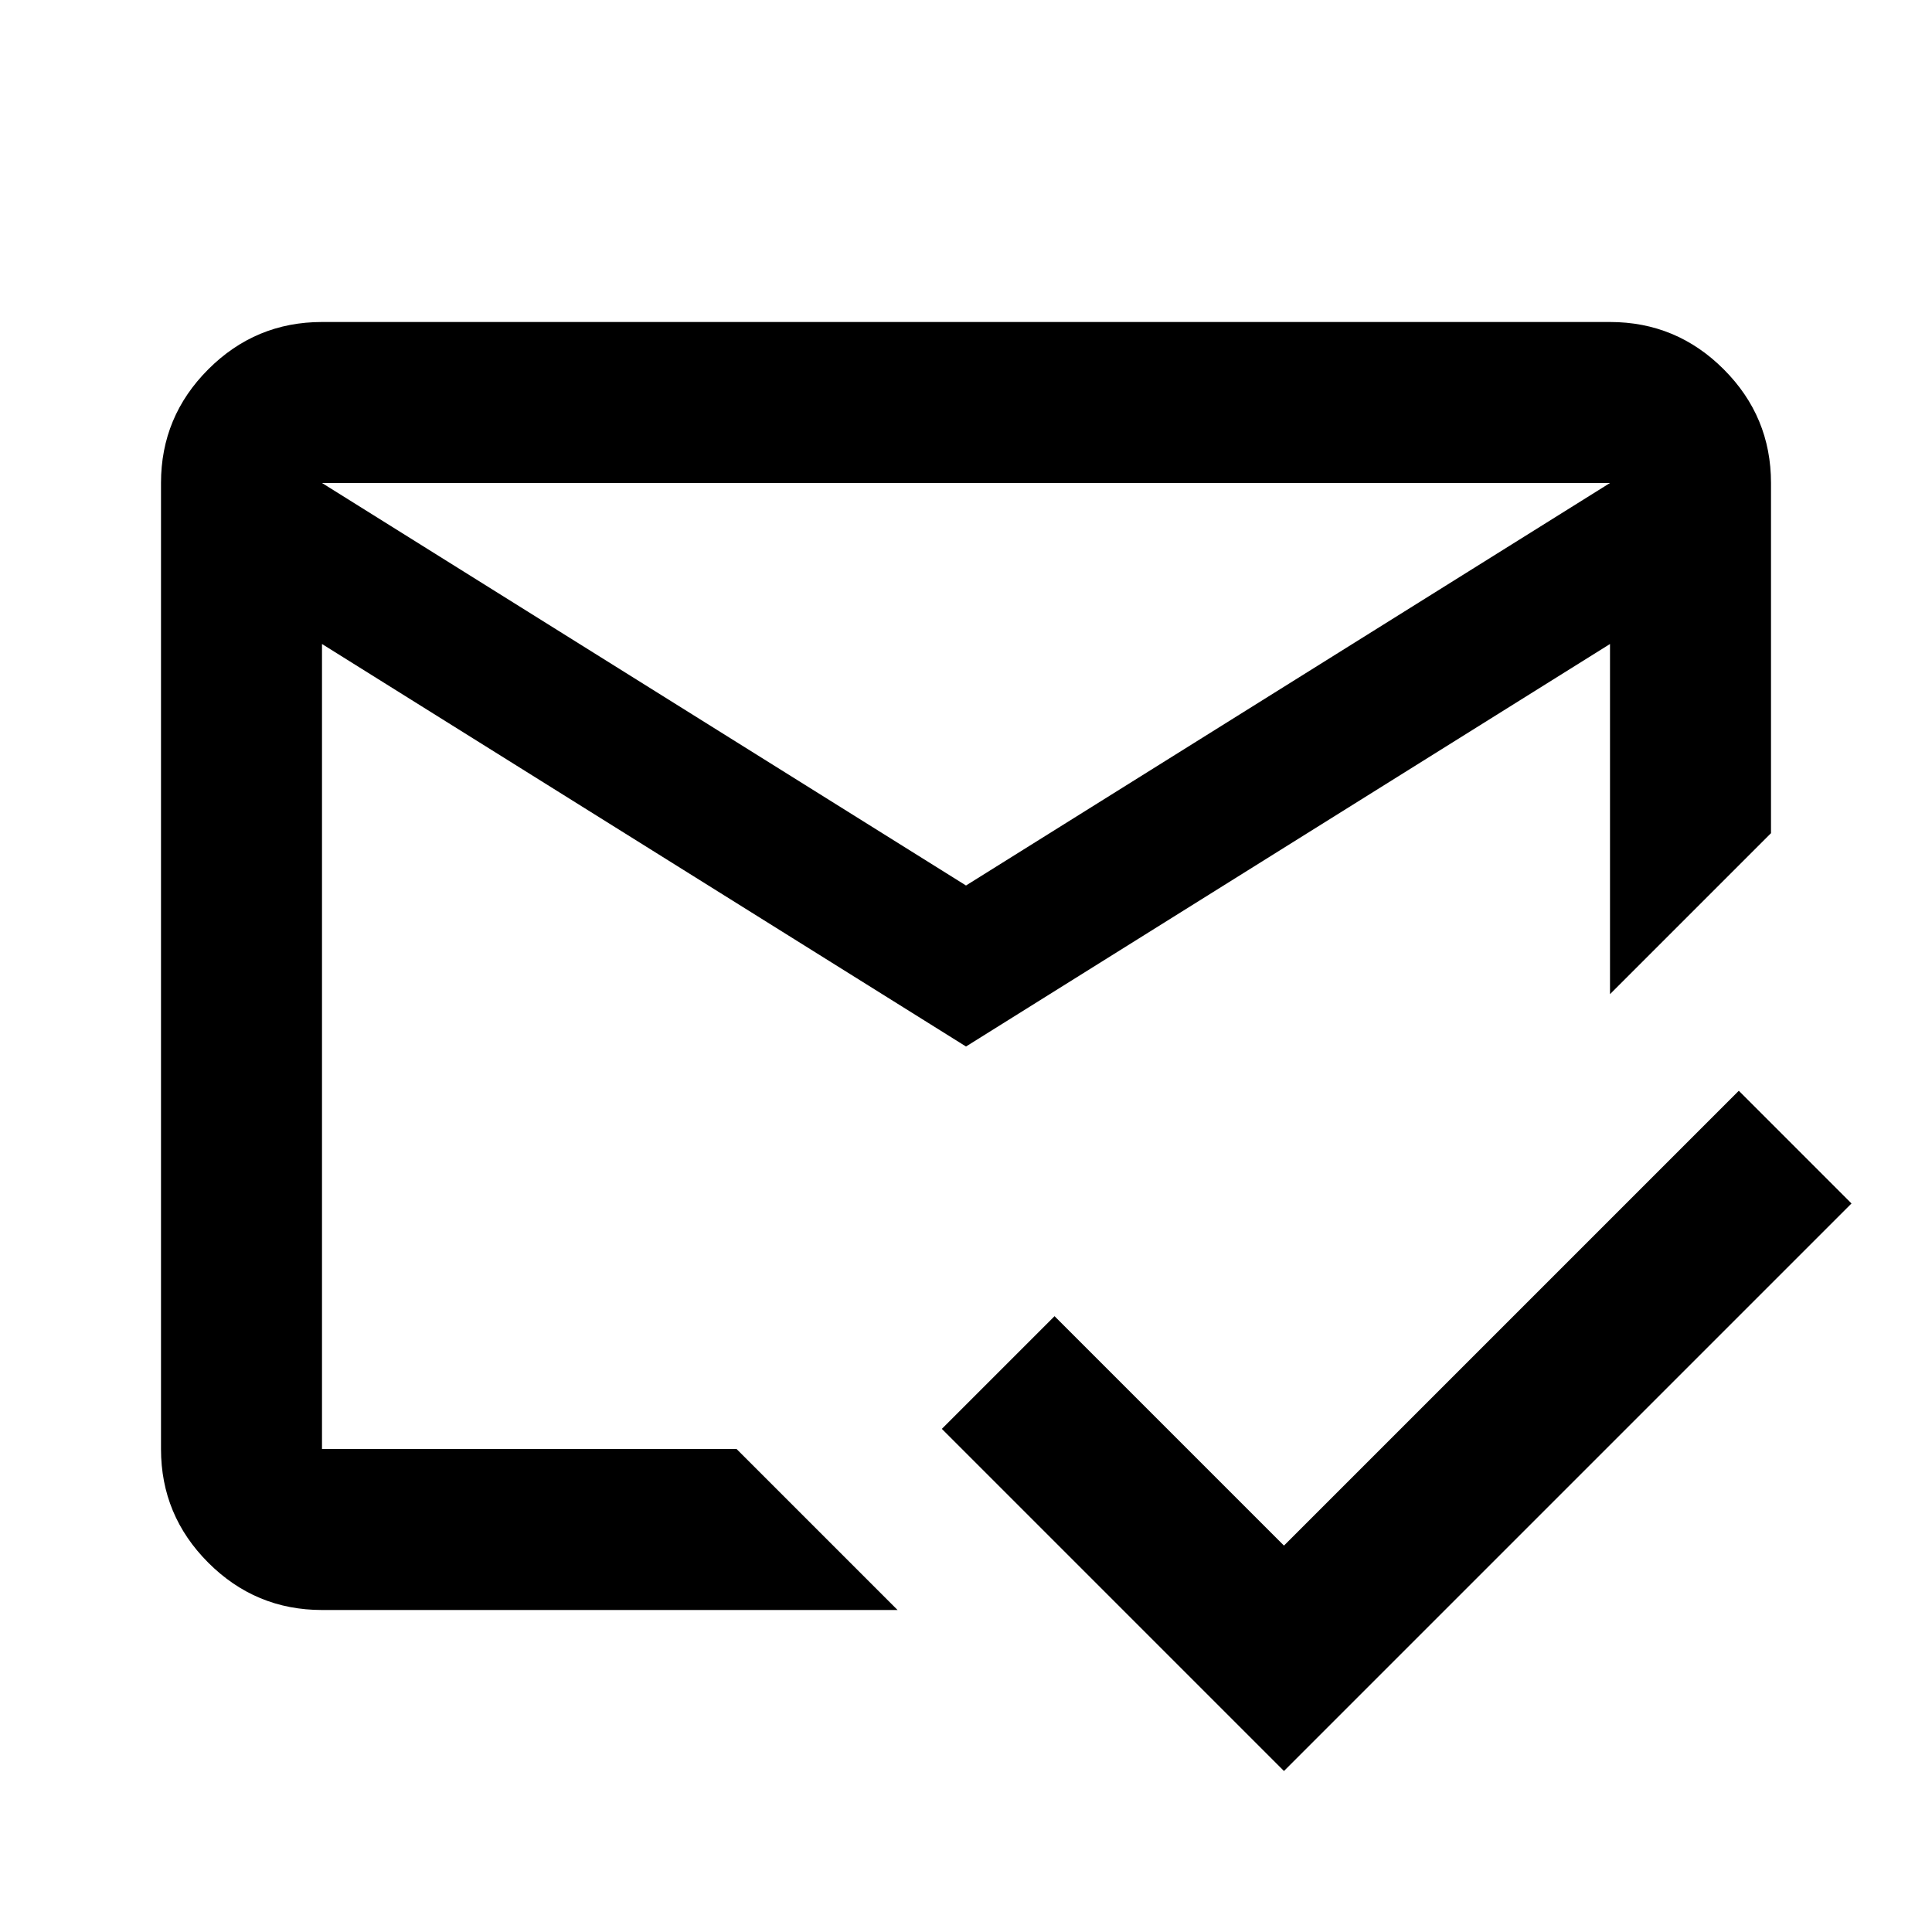
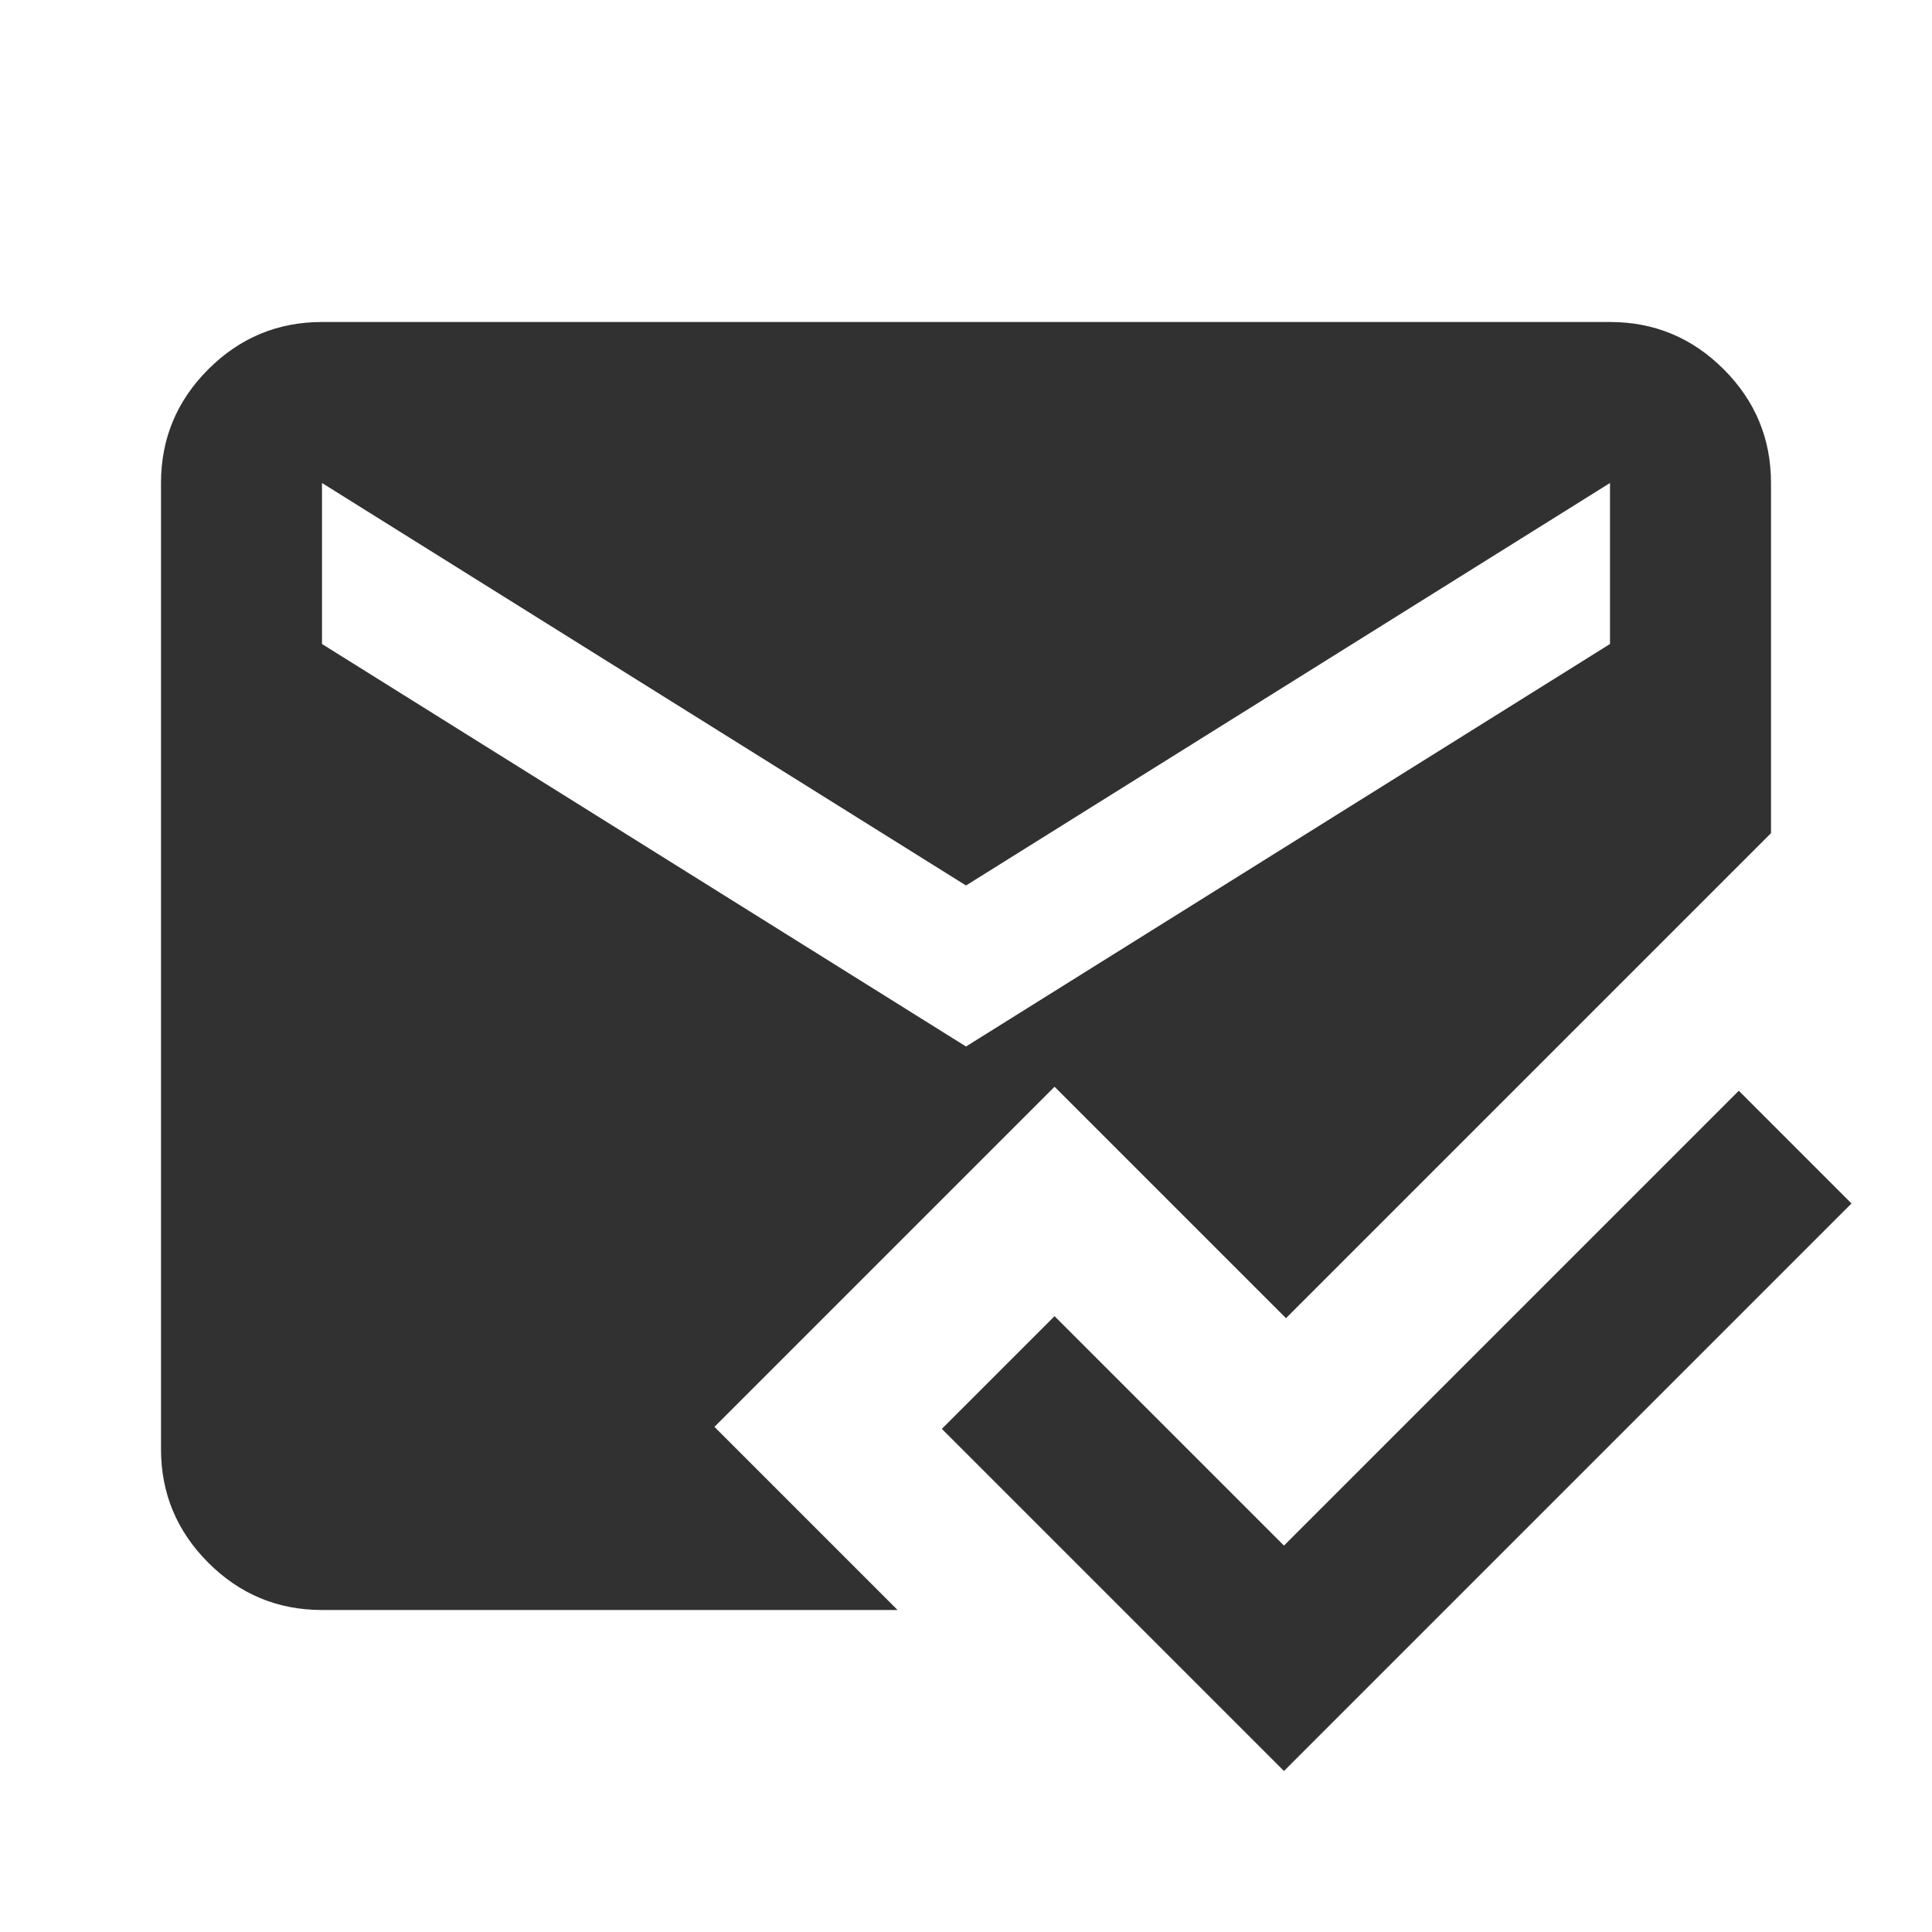
<svg xmlns="http://www.w3.org/2000/svg" height="24" viewBox="0 -960 960 960" width="24">
-   <path d="M638-80 468-250l56-56 114 114 226-226 56 56L638-80ZM480-520l320-200H160l320 200Zm0 80L160-640v400h206l80 80H160q-33 0-56.5-23.5T80-240v-480q0-33 23.5-56.5T160-800h640q33 0 56.5 23.5T880-720v174l-80 80v-174L480-440Zm0 0Zm0-80Zm0 80Z" />
+   <path fill="#313131" d="M638-80 468-250l56-56 114 114 226-226 56 56L638-80Zm-478-80q-33 0-56.5-23.5T80-240v-480q0-33 23.5-56.5T160-800h640q33 0 56.5 23.5T880-720v174L639-305 524-420 355-251l91 91H160Zm320-280 320-200v-80L480-520 160-720v80l320 200Z" />
</svg>
